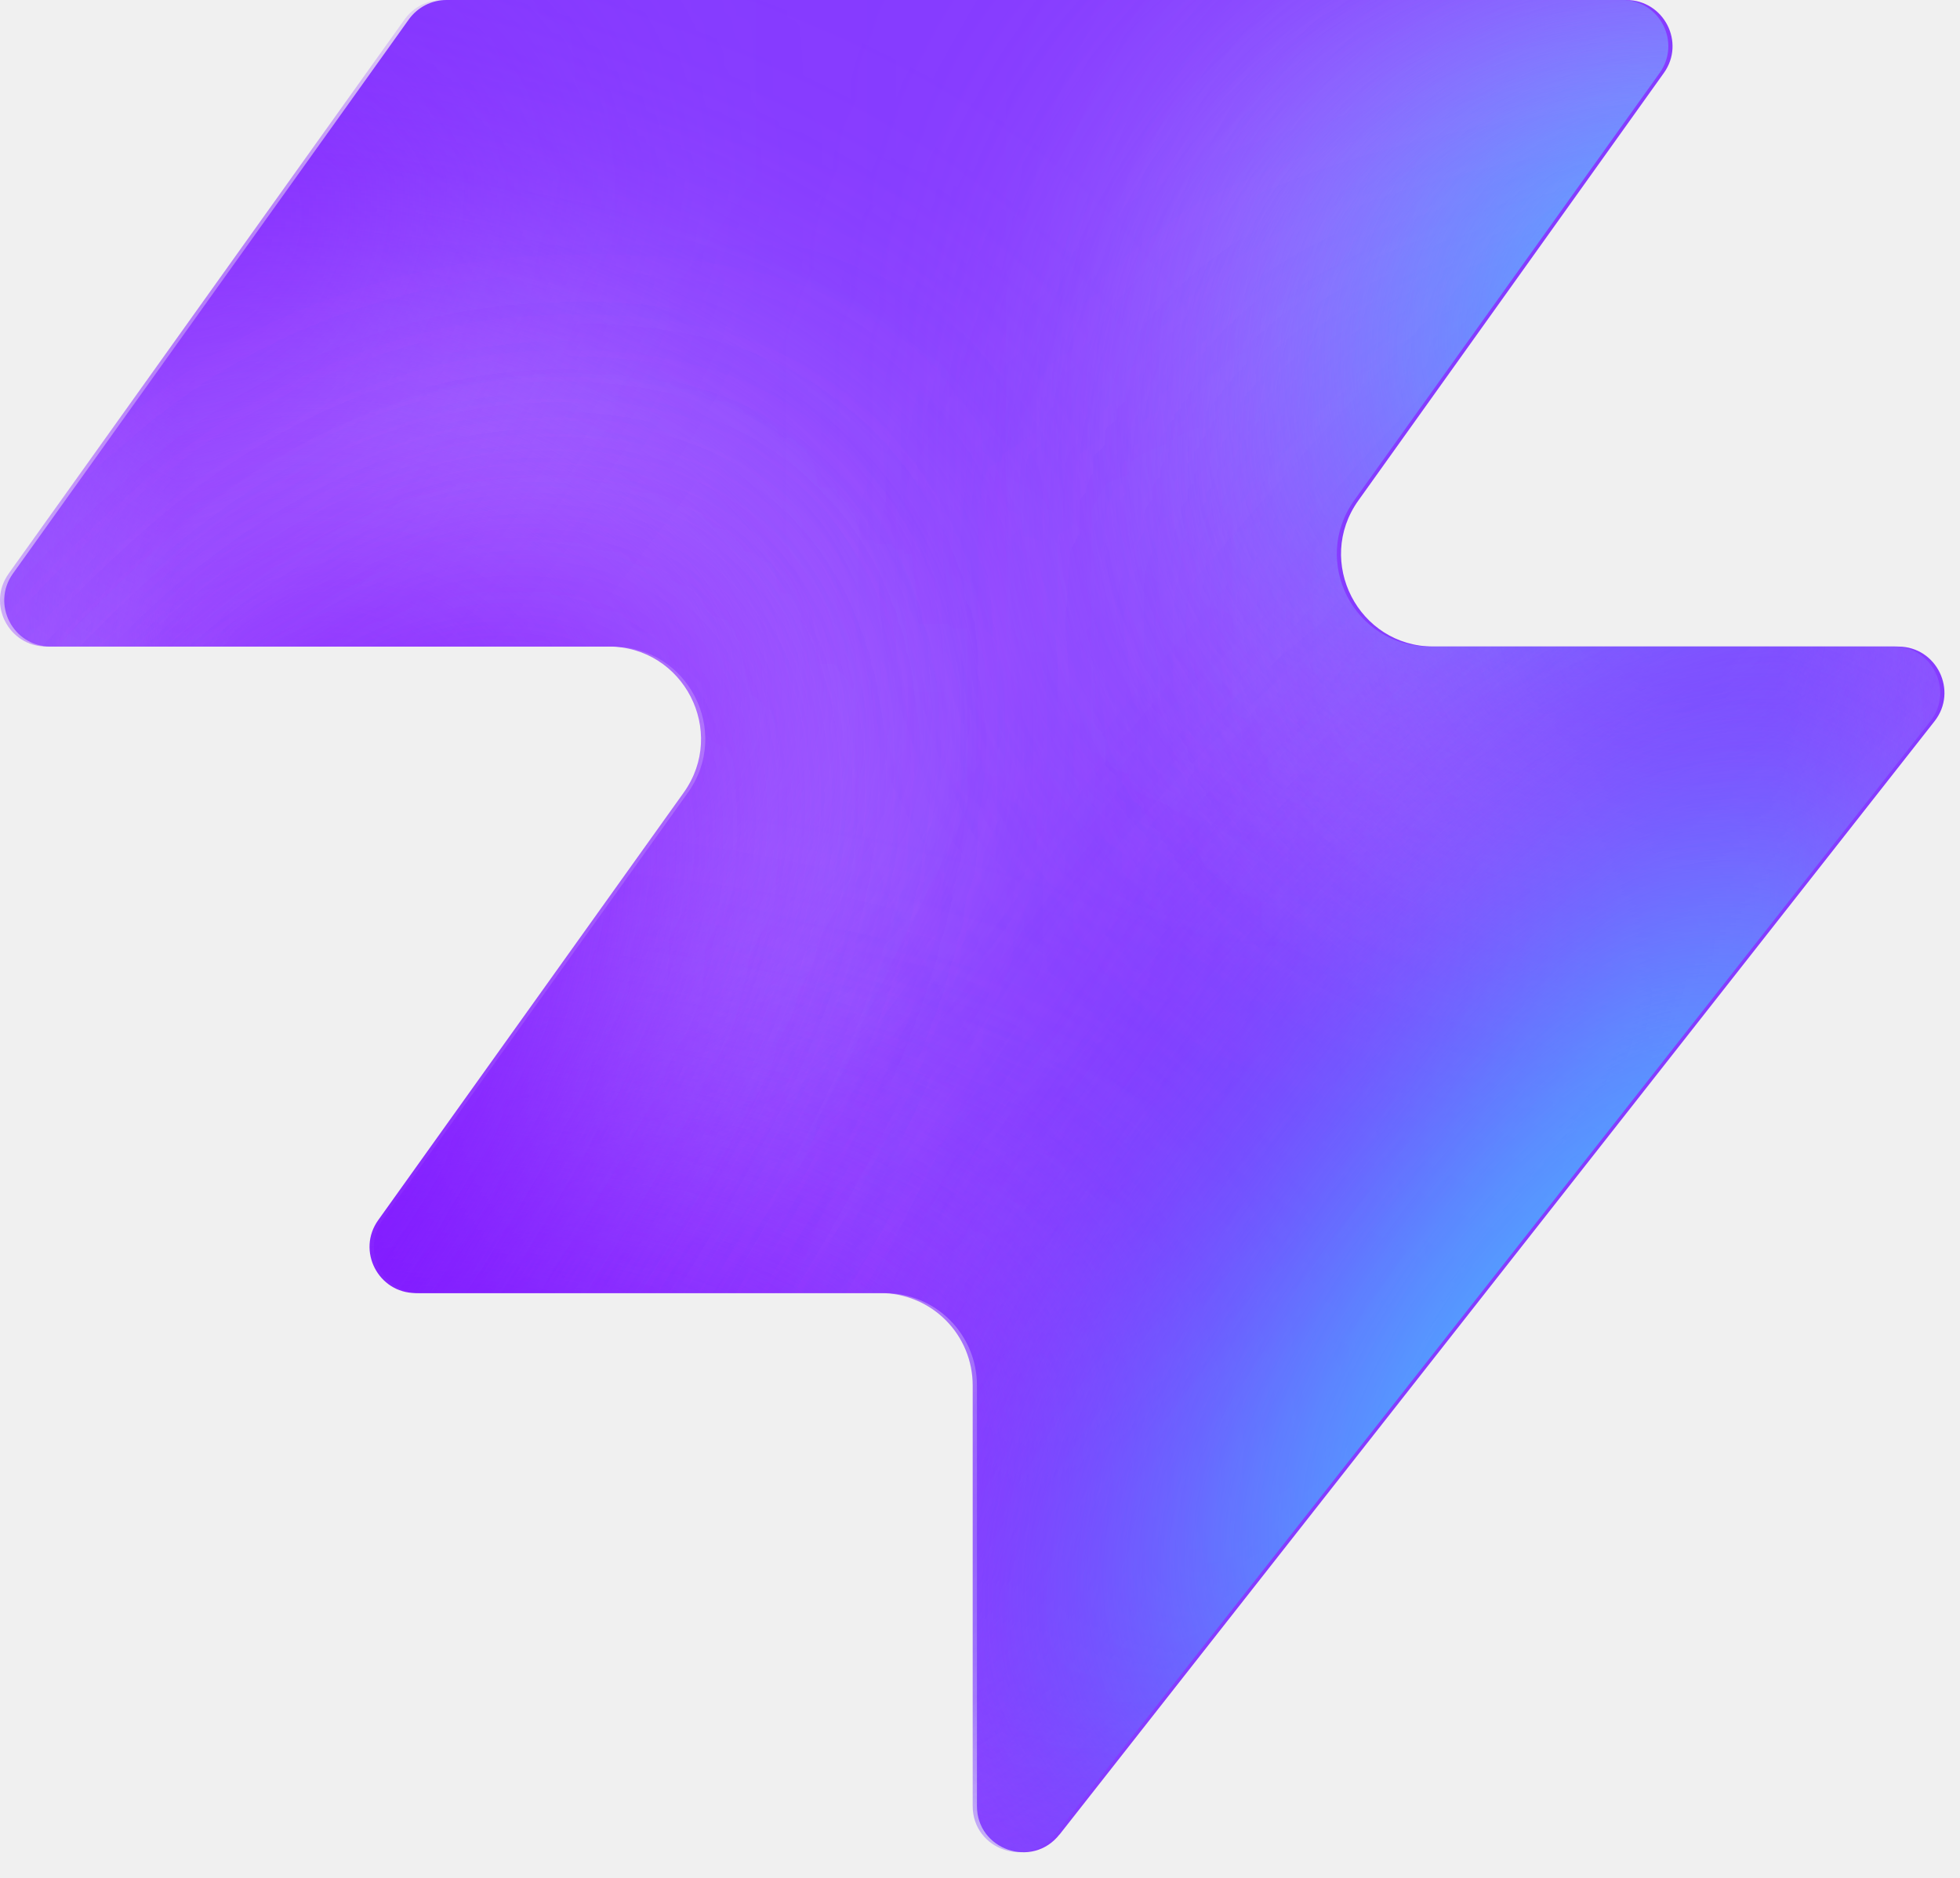
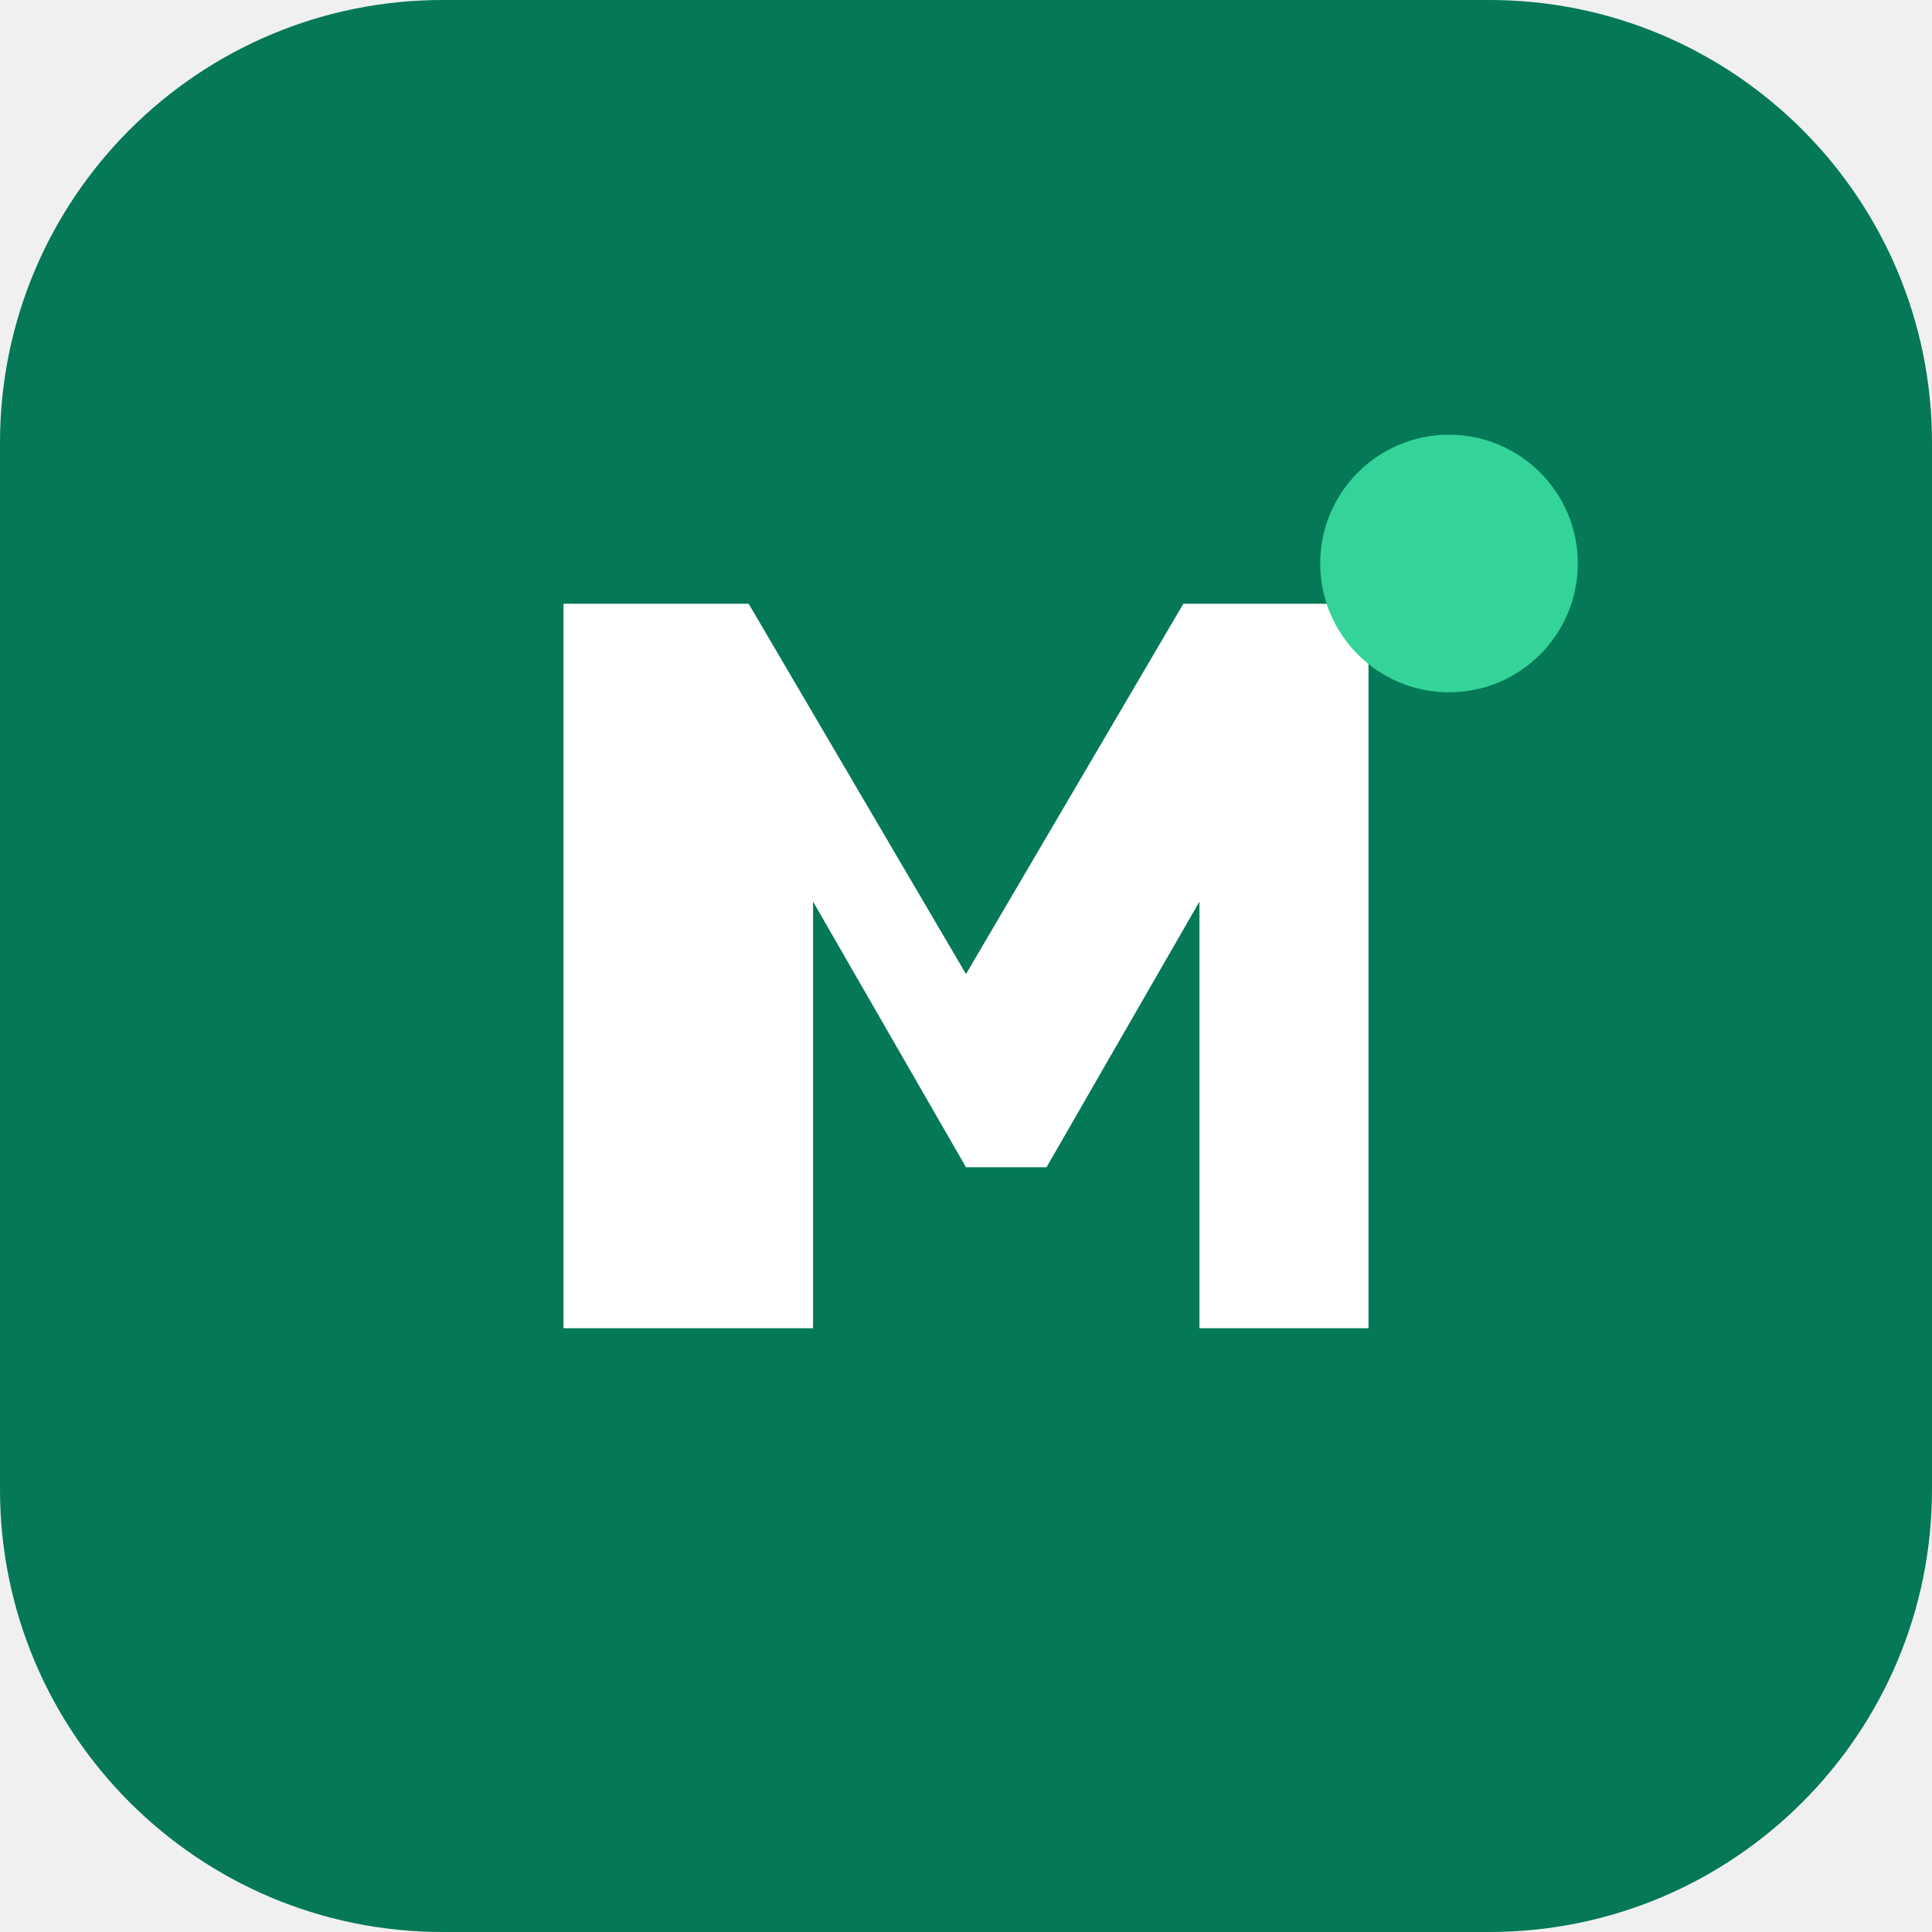
- <svg xmlns="http://www.w3.org/2000/svg" width="48" height="46" fill="none" viewBox="0 0 48 46">
-   <path fill="#863bff" d="M25.946 44.938c-.664.845-2.021.375-2.021-.698V33.937a2.26 2.26 0 0 0-2.262-2.262H10.287c-.92 0-1.456-1.04-.92-1.788l7.48-10.471c1.07-1.497 0-3.578-1.842-3.578H1.237c-.92 0-1.456-1.04-.92-1.788L10.013.474c.214-.297.556-.474.92-.474h28.894c.92 0 1.456 1.04.92 1.788l-7.48 10.471c-1.07 1.498 0 3.579 1.842 3.579h11.377c.943 0 1.473 1.088.89 1.83L25.947 44.94z" style="fill:#863bff;fill:color(display-p3 .525 .23 1);fill-opacity:1" />
-   <mask id="a" width="48" height="46" x="0" y="0" maskUnits="userSpaceOnUse" style="mask-type:alpha">
-     <path fill="#000" d="M25.842 44.938c-.664.844-2.021.375-2.021-.698V33.937a2.26 2.26 0 0 0-2.262-2.262H10.183c-.92 0-1.456-1.04-.92-1.788l7.48-10.471c1.07-1.498 0-3.579-1.842-3.579H1.133c-.92 0-1.456-1.04-.92-1.787L9.91.473c.214-.297.556-.474.92-.474h28.894c.92 0 1.456 1.04.92 1.788l-7.48 10.471c-1.07 1.498 0 3.578 1.842 3.578h11.377c.943 0 1.473 1.088.89 1.832L25.843 44.94z" style="fill:#000;fill-opacity:1" />
-   </mask>
-   <g mask="url(#a)">
-     <g filter="url(#b)">
-       <ellipse cx="5.508" cy="14.704" fill="#ede6ff" rx="5.508" ry="14.704" style="fill:#ede6ff;fill:color(display-p3 .927 .903 1);fill-opacity:1" transform="matrix(.00324 1 1 -.00324 -4.47 31.516)" />
-     </g>
-     <g filter="url(#c)">
-       <ellipse cx="10.399" cy="29.851" fill="#ede6ff" rx="10.399" ry="29.851" style="fill:#ede6ff;fill:color(display-p3 .927 .903 1);fill-opacity:1" transform="matrix(.00324 1 1 -.00324 -39.328 7.883)" />
-     </g>
-     <g filter="url(#d)">
-       <ellipse cx="5.508" cy="30.487" fill="#7e14ff" rx="5.508" ry="30.487" style="fill:#7e14ff;fill:color(display-p3 .492 .077 1);fill-opacity:1" transform="rotate(89.814 -25.913 -14.639)scale(1 -1)" />
-     </g>
-     <g filter="url(#e)">
-       <ellipse cx="5.508" cy="30.599" fill="#7e14ff" rx="5.508" ry="30.599" style="fill:#7e14ff;fill:color(display-p3 .492 .077 1);fill-opacity:1" transform="rotate(89.814 -32.644 -3.334)scale(1 -1)" />
-     </g>
-     <g filter="url(#f)">
-       <ellipse cx="5.508" cy="30.599" fill="#7e14ff" rx="5.508" ry="30.599" style="fill:#7e14ff;fill:color(display-p3 .492 .077 1);fill-opacity:1" transform="matrix(.00324 1 1 -.00324 -34.34 30.47)" />
-     </g>
-     <g filter="url(#g)">
-       <ellipse cx="14.072" cy="22.078" fill="#ede6ff" rx="14.072" ry="22.078" style="fill:#ede6ff;fill:color(display-p3 .927 .903 1);fill-opacity:1" transform="rotate(93.35 24.506 48.493)scale(-1 1)" />
-     </g>
-     <g filter="url(#h)">
-       <ellipse cx="3.47" cy="21.501" fill="#7e14ff" rx="3.47" ry="21.501" style="fill:#7e14ff;fill:color(display-p3 .492 .077 1);fill-opacity:1" transform="rotate(89.009 28.708 47.59)scale(-1 1)" />
-     </g>
-     <g filter="url(#i)">
-       <ellipse cx="3.47" cy="21.501" fill="#7e14ff" rx="3.47" ry="21.501" style="fill:#7e14ff;fill:color(display-p3 .492 .077 1);fill-opacity:1" transform="rotate(89.009 28.708 47.59)scale(-1 1)" />
-     </g>
-     <g filter="url(#j)">
-       <ellipse cx=".387" cy="8.972" fill="#7e14ff" rx="4.407" ry="29.108" style="fill:#7e14ff;fill:color(display-p3 .492 .077 1);fill-opacity:1" transform="rotate(39.51 .387 8.972)" />
-     </g>
-     <g filter="url(#k)">
-       <ellipse cx="47.523" cy="-6.092" fill="#7e14ff" rx="4.407" ry="29.108" style="fill:#7e14ff;fill:color(display-p3 .492 .077 1);fill-opacity:1" transform="rotate(37.892 47.523 -6.092)" />
-     </g>
-     <g filter="url(#l)">
-       <ellipse cx="41.412" cy="6.333" fill="#47bfff" rx="5.971" ry="9.665" style="fill:#47bfff;fill:color(display-p3 .28 .748 1);fill-opacity:1" transform="rotate(37.892 41.412 6.333)" />
-     </g>
-     <g filter="url(#m)">
-       <ellipse cx="-1.879" cy="38.332" fill="#7e14ff" rx="4.407" ry="29.108" style="fill:#7e14ff;fill:color(display-p3 .492 .077 1);fill-opacity:1" transform="rotate(37.892 -1.88 38.332)" />
-     </g>
-     <g filter="url(#n)">
-       <ellipse cx="-1.879" cy="38.332" fill="#7e14ff" rx="4.407" ry="29.108" style="fill:#7e14ff;fill:color(display-p3 .492 .077 1);fill-opacity:1" transform="rotate(37.892 -1.88 38.332)" />
-     </g>
-     <g filter="url(#o)">
-       <ellipse cx="35.651" cy="29.907" fill="#7e14ff" rx="4.407" ry="29.108" style="fill:#7e14ff;fill:color(display-p3 .492 .077 1);fill-opacity:1" transform="rotate(37.892 35.651 29.907)" />
-     </g>
-     <g filter="url(#p)">
-       <ellipse cx="38.418" cy="32.4" fill="#47bfff" rx="5.971" ry="15.297" style="fill:#47bfff;fill:color(display-p3 .28 .748 1);fill-opacity:1" transform="rotate(37.892 38.418 32.4)" />
-     </g>
-   </g>
-   <defs>
-     <filter id="b" width="60.045" height="41.654" x="-19.77" y="16.149" color-interpolation-filters="sRGB" filterUnits="userSpaceOnUse">
-       <feFlood flood-opacity="0" result="BackgroundImageFix" />
-       <feBlend in="SourceGraphic" in2="BackgroundImageFix" result="shape" />
-       <feGaussianBlur result="effect1_foregroundBlur_2002_17158" stdDeviation="7.659" />
-     </filter>
-     <filter id="c" width="90.34" height="51.437" x="-54.613" y="-7.533" color-interpolation-filters="sRGB" filterUnits="userSpaceOnUse">
-       <feFlood flood-opacity="0" result="BackgroundImageFix" />
-       <feBlend in="SourceGraphic" in2="BackgroundImageFix" result="shape" />
-       <feGaussianBlur result="effect1_foregroundBlur_2002_17158" stdDeviation="7.659" />
-     </filter>
-     <filter id="d" width="79.355" height="29.4" x="-49.64" y="2.03" color-interpolation-filters="sRGB" filterUnits="userSpaceOnUse">
-       <feFlood flood-opacity="0" result="BackgroundImageFix" />
-       <feBlend in="SourceGraphic" in2="BackgroundImageFix" result="shape" />
-       <feGaussianBlur result="effect1_foregroundBlur_2002_17158" stdDeviation="4.596" />
-     </filter>
-     <filter id="e" width="79.579" height="29.4" x="-45.045" y="20.029" color-interpolation-filters="sRGB" filterUnits="userSpaceOnUse">
-       <feFlood flood-opacity="0" result="BackgroundImageFix" />
-       <feBlend in="SourceGraphic" in2="BackgroundImageFix" result="shape" />
-       <feGaussianBlur result="effect1_foregroundBlur_2002_17158" stdDeviation="4.596" />
-     </filter>
-     <filter id="f" width="79.579" height="29.4" x="-43.513" y="21.178" color-interpolation-filters="sRGB" filterUnits="userSpaceOnUse">
-       <feFlood flood-opacity="0" result="BackgroundImageFix" />
-       <feBlend in="SourceGraphic" in2="BackgroundImageFix" result="shape" />
-       <feGaussianBlur result="effect1_foregroundBlur_2002_17158" stdDeviation="4.596" />
-     </filter>
-     <filter id="g" width="74.749" height="58.852" x="15.756" y="-17.901" color-interpolation-filters="sRGB" filterUnits="userSpaceOnUse">
-       <feFlood flood-opacity="0" result="BackgroundImageFix" />
-       <feBlend in="SourceGraphic" in2="BackgroundImageFix" result="shape" />
-       <feGaussianBlur result="effect1_foregroundBlur_2002_17158" stdDeviation="7.659" />
-     </filter>
-     <filter id="h" width="61.377" height="25.362" x="23.548" y="2.284" color-interpolation-filters="sRGB" filterUnits="userSpaceOnUse">
-       <feFlood flood-opacity="0" result="BackgroundImageFix" />
-       <feBlend in="SourceGraphic" in2="BackgroundImageFix" result="shape" />
-       <feGaussianBlur result="effect1_foregroundBlur_2002_17158" stdDeviation="4.596" />
-     </filter>
-     <filter id="i" width="61.377" height="25.362" x="23.548" y="2.284" color-interpolation-filters="sRGB" filterUnits="userSpaceOnUse">
-       <feFlood flood-opacity="0" result="BackgroundImageFix" />
-       <feBlend in="SourceGraphic" in2="BackgroundImageFix" result="shape" />
-       <feGaussianBlur result="effect1_foregroundBlur_2002_17158" stdDeviation="4.596" />
-     </filter>
-     <filter id="j" width="56.045" height="63.649" x="-27.636" y="-22.853" color-interpolation-filters="sRGB" filterUnits="userSpaceOnUse">
-       <feFlood flood-opacity="0" result="BackgroundImageFix" />
-       <feBlend in="SourceGraphic" in2="BackgroundImageFix" result="shape" />
-       <feGaussianBlur result="effect1_foregroundBlur_2002_17158" stdDeviation="4.596" />
-     </filter>
-     <filter id="k" width="54.814" height="64.646" x="20.116" y="-38.415" color-interpolation-filters="sRGB" filterUnits="userSpaceOnUse">
-       <feFlood flood-opacity="0" result="BackgroundImageFix" />
-       <feBlend in="SourceGraphic" in2="BackgroundImageFix" result="shape" />
-       <feGaussianBlur result="effect1_foregroundBlur_2002_17158" stdDeviation="4.596" />
-     </filter>
-     <filter id="l" width="33.541" height="35.313" x="24.641" y="-11.323" color-interpolation-filters="sRGB" filterUnits="userSpaceOnUse">
-       <feFlood flood-opacity="0" result="BackgroundImageFix" />
-       <feBlend in="SourceGraphic" in2="BackgroundImageFix" result="shape" />
-       <feGaussianBlur result="effect1_foregroundBlur_2002_17158" stdDeviation="4.596" />
-     </filter>
-     <filter id="m" width="54.814" height="64.646" x="-29.286" y="6.009" color-interpolation-filters="sRGB" filterUnits="userSpaceOnUse">
-       <feFlood flood-opacity="0" result="BackgroundImageFix" />
-       <feBlend in="SourceGraphic" in2="BackgroundImageFix" result="shape" />
-       <feGaussianBlur result="effect1_foregroundBlur_2002_17158" stdDeviation="4.596" />
-     </filter>
-     <filter id="n" width="54.814" height="64.646" x="-29.286" y="6.009" color-interpolation-filters="sRGB" filterUnits="userSpaceOnUse">
-       <feFlood flood-opacity="0" result="BackgroundImageFix" />
-       <feBlend in="SourceGraphic" in2="BackgroundImageFix" result="shape" />
-       <feGaussianBlur result="effect1_foregroundBlur_2002_17158" stdDeviation="4.596" />
-     </filter>
-     <filter id="o" width="54.814" height="64.646" x="8.244" y="-2.416" color-interpolation-filters="sRGB" filterUnits="userSpaceOnUse">
-       <feFlood flood-opacity="0" result="BackgroundImageFix" />
-       <feBlend in="SourceGraphic" in2="BackgroundImageFix" result="shape" />
-       <feGaussianBlur result="effect1_foregroundBlur_2002_17158" stdDeviation="4.596" />
-     </filter>
-     <filter id="p" width="39.409" height="43.623" x="18.713" y="10.588" color-interpolation-filters="sRGB" filterUnits="userSpaceOnUse">
-       <feFlood flood-opacity="0" result="BackgroundImageFix" />
-       <feBlend in="SourceGraphic" in2="BackgroundImageFix" result="shape" />
-       <feGaussianBlur result="effect1_foregroundBlur_2002_17158" stdDeviation="4.596" />
-     </filter>
-   </defs>
+ <svg xmlns="http://www.w3.org/2000/svg" width="48" height="48" viewBox="0 0 48 48" fill="none">
+   <rect width="48" height="48" rx="11" fill="#047857" />
+   <path d="M14 33V15h4.6l5.4 9.2L29.4 15H34v18h-4.2V22.4l-3.8 6.6h-2.0l-3.8-6.6V33H14z" fill="#ffffff" />
+   <circle cx="36" cy="14" r="3.2" fill="#34d399" />
</svg>
